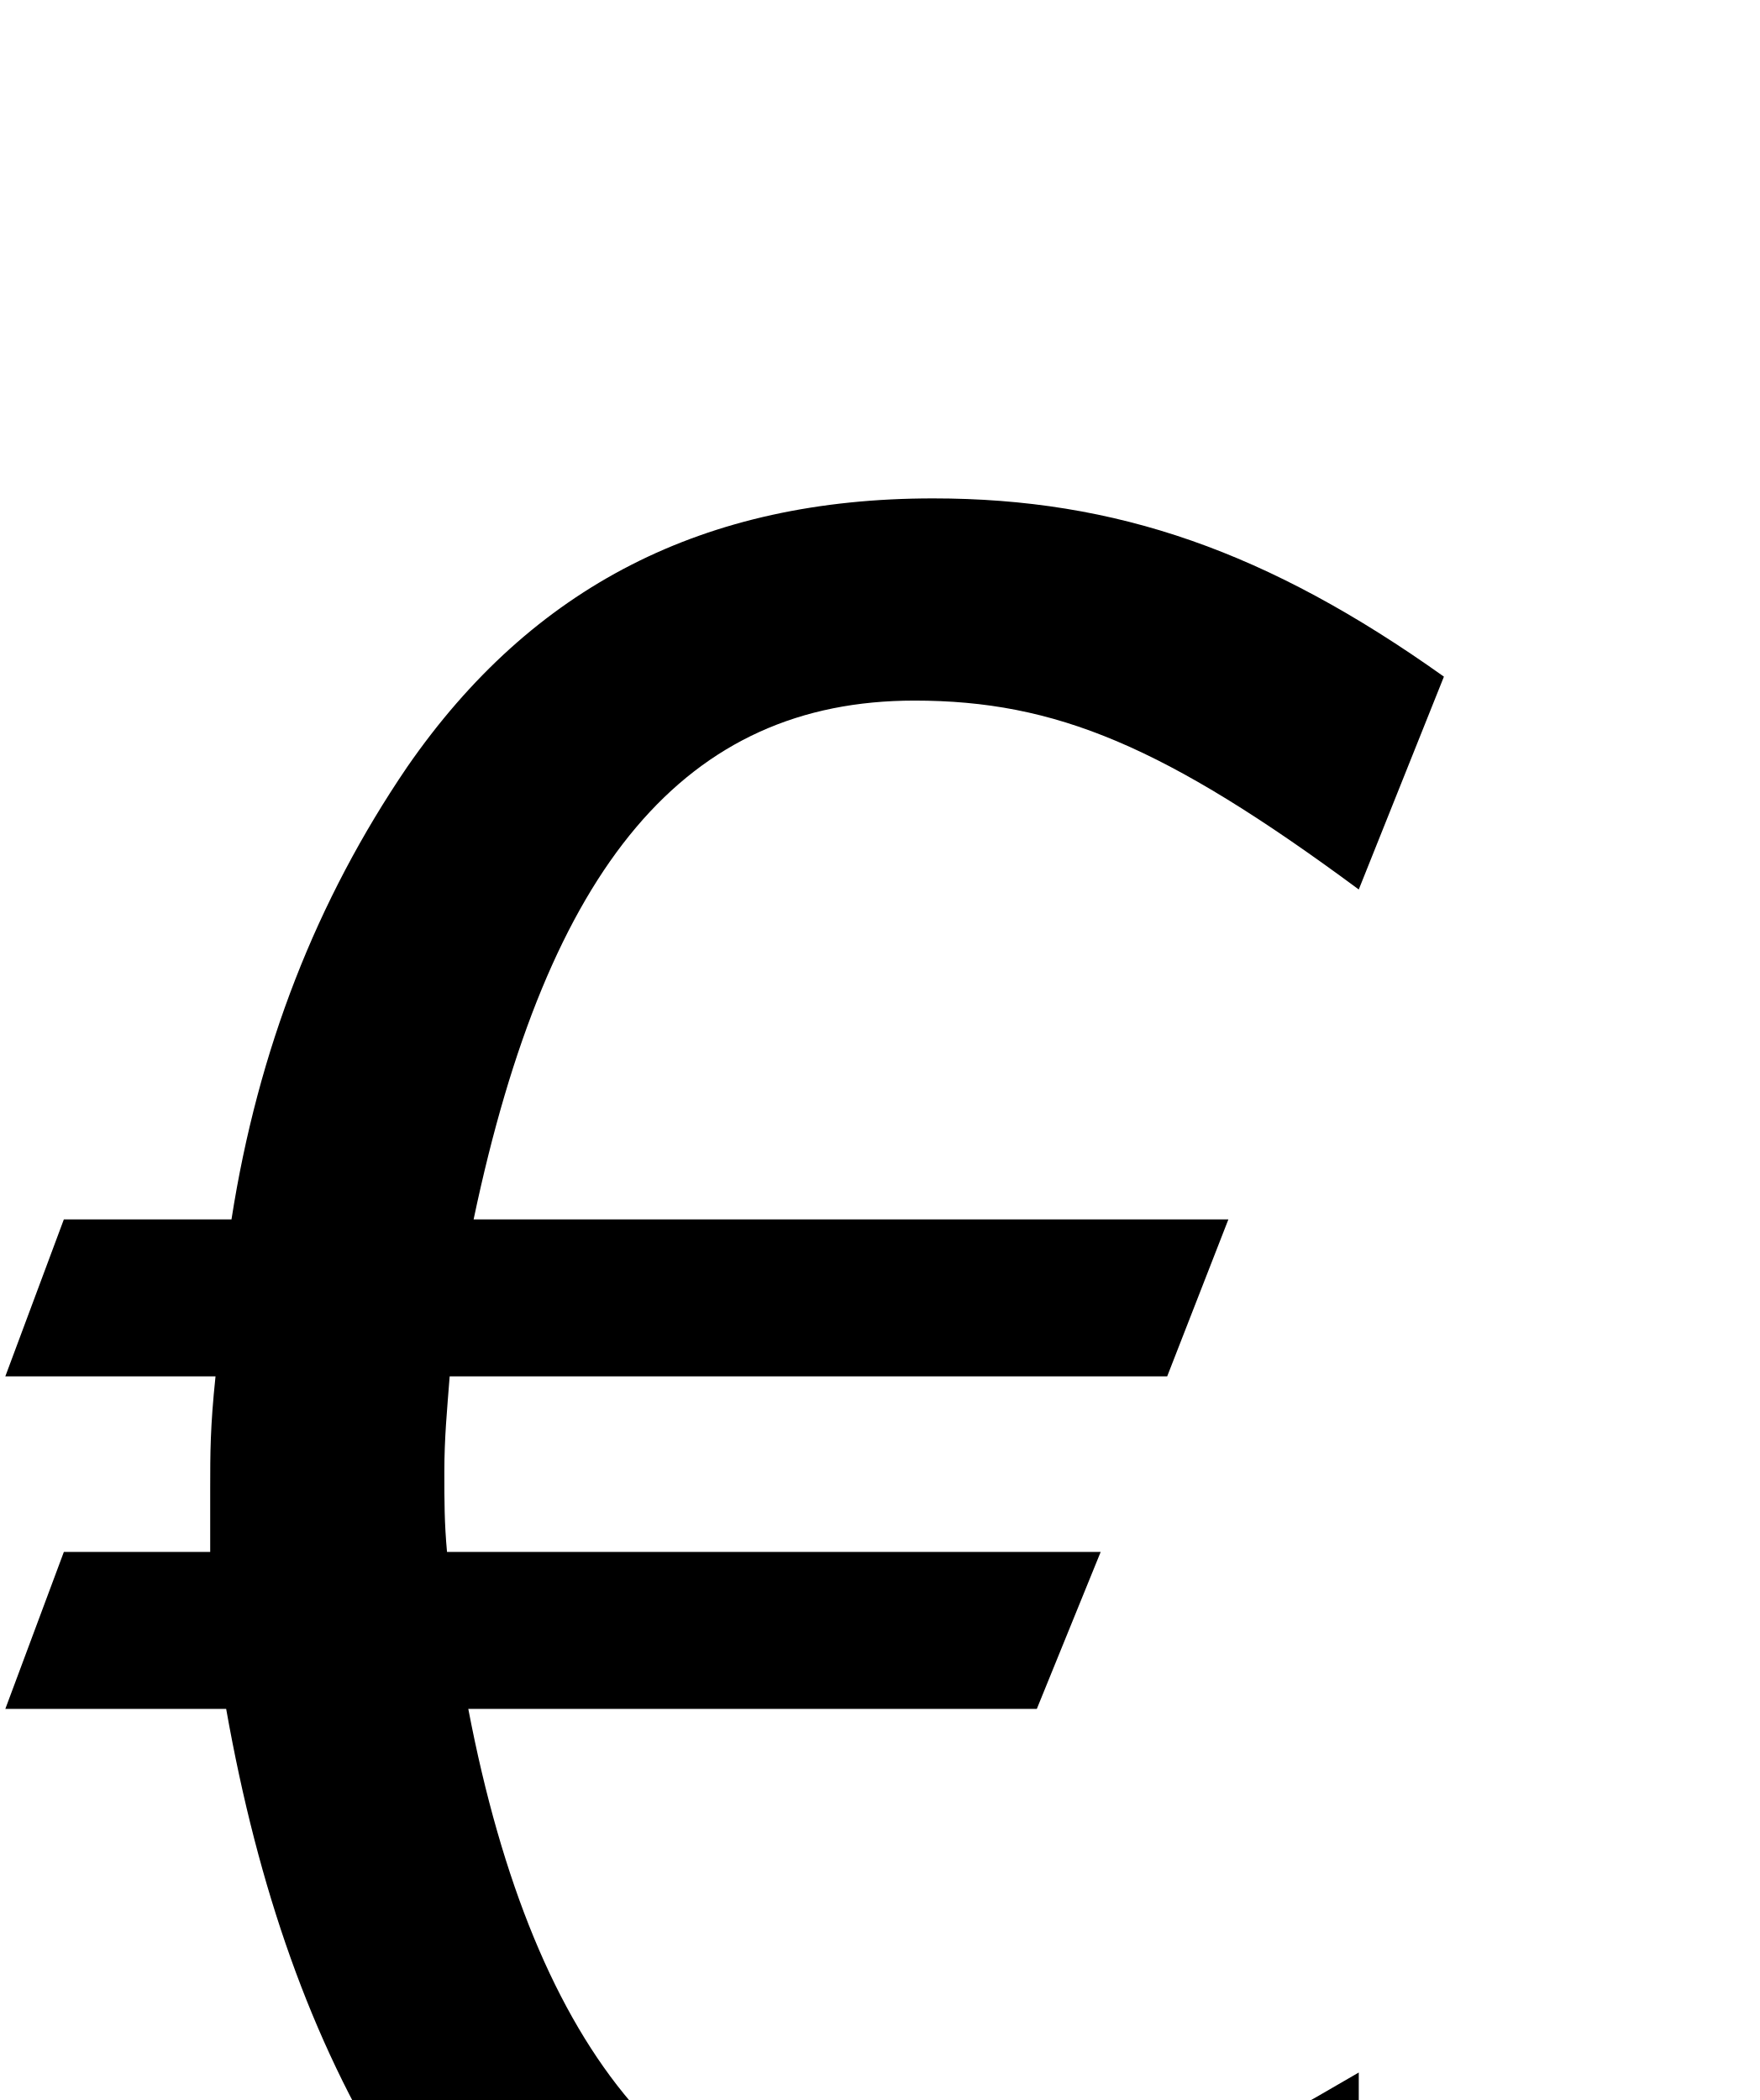
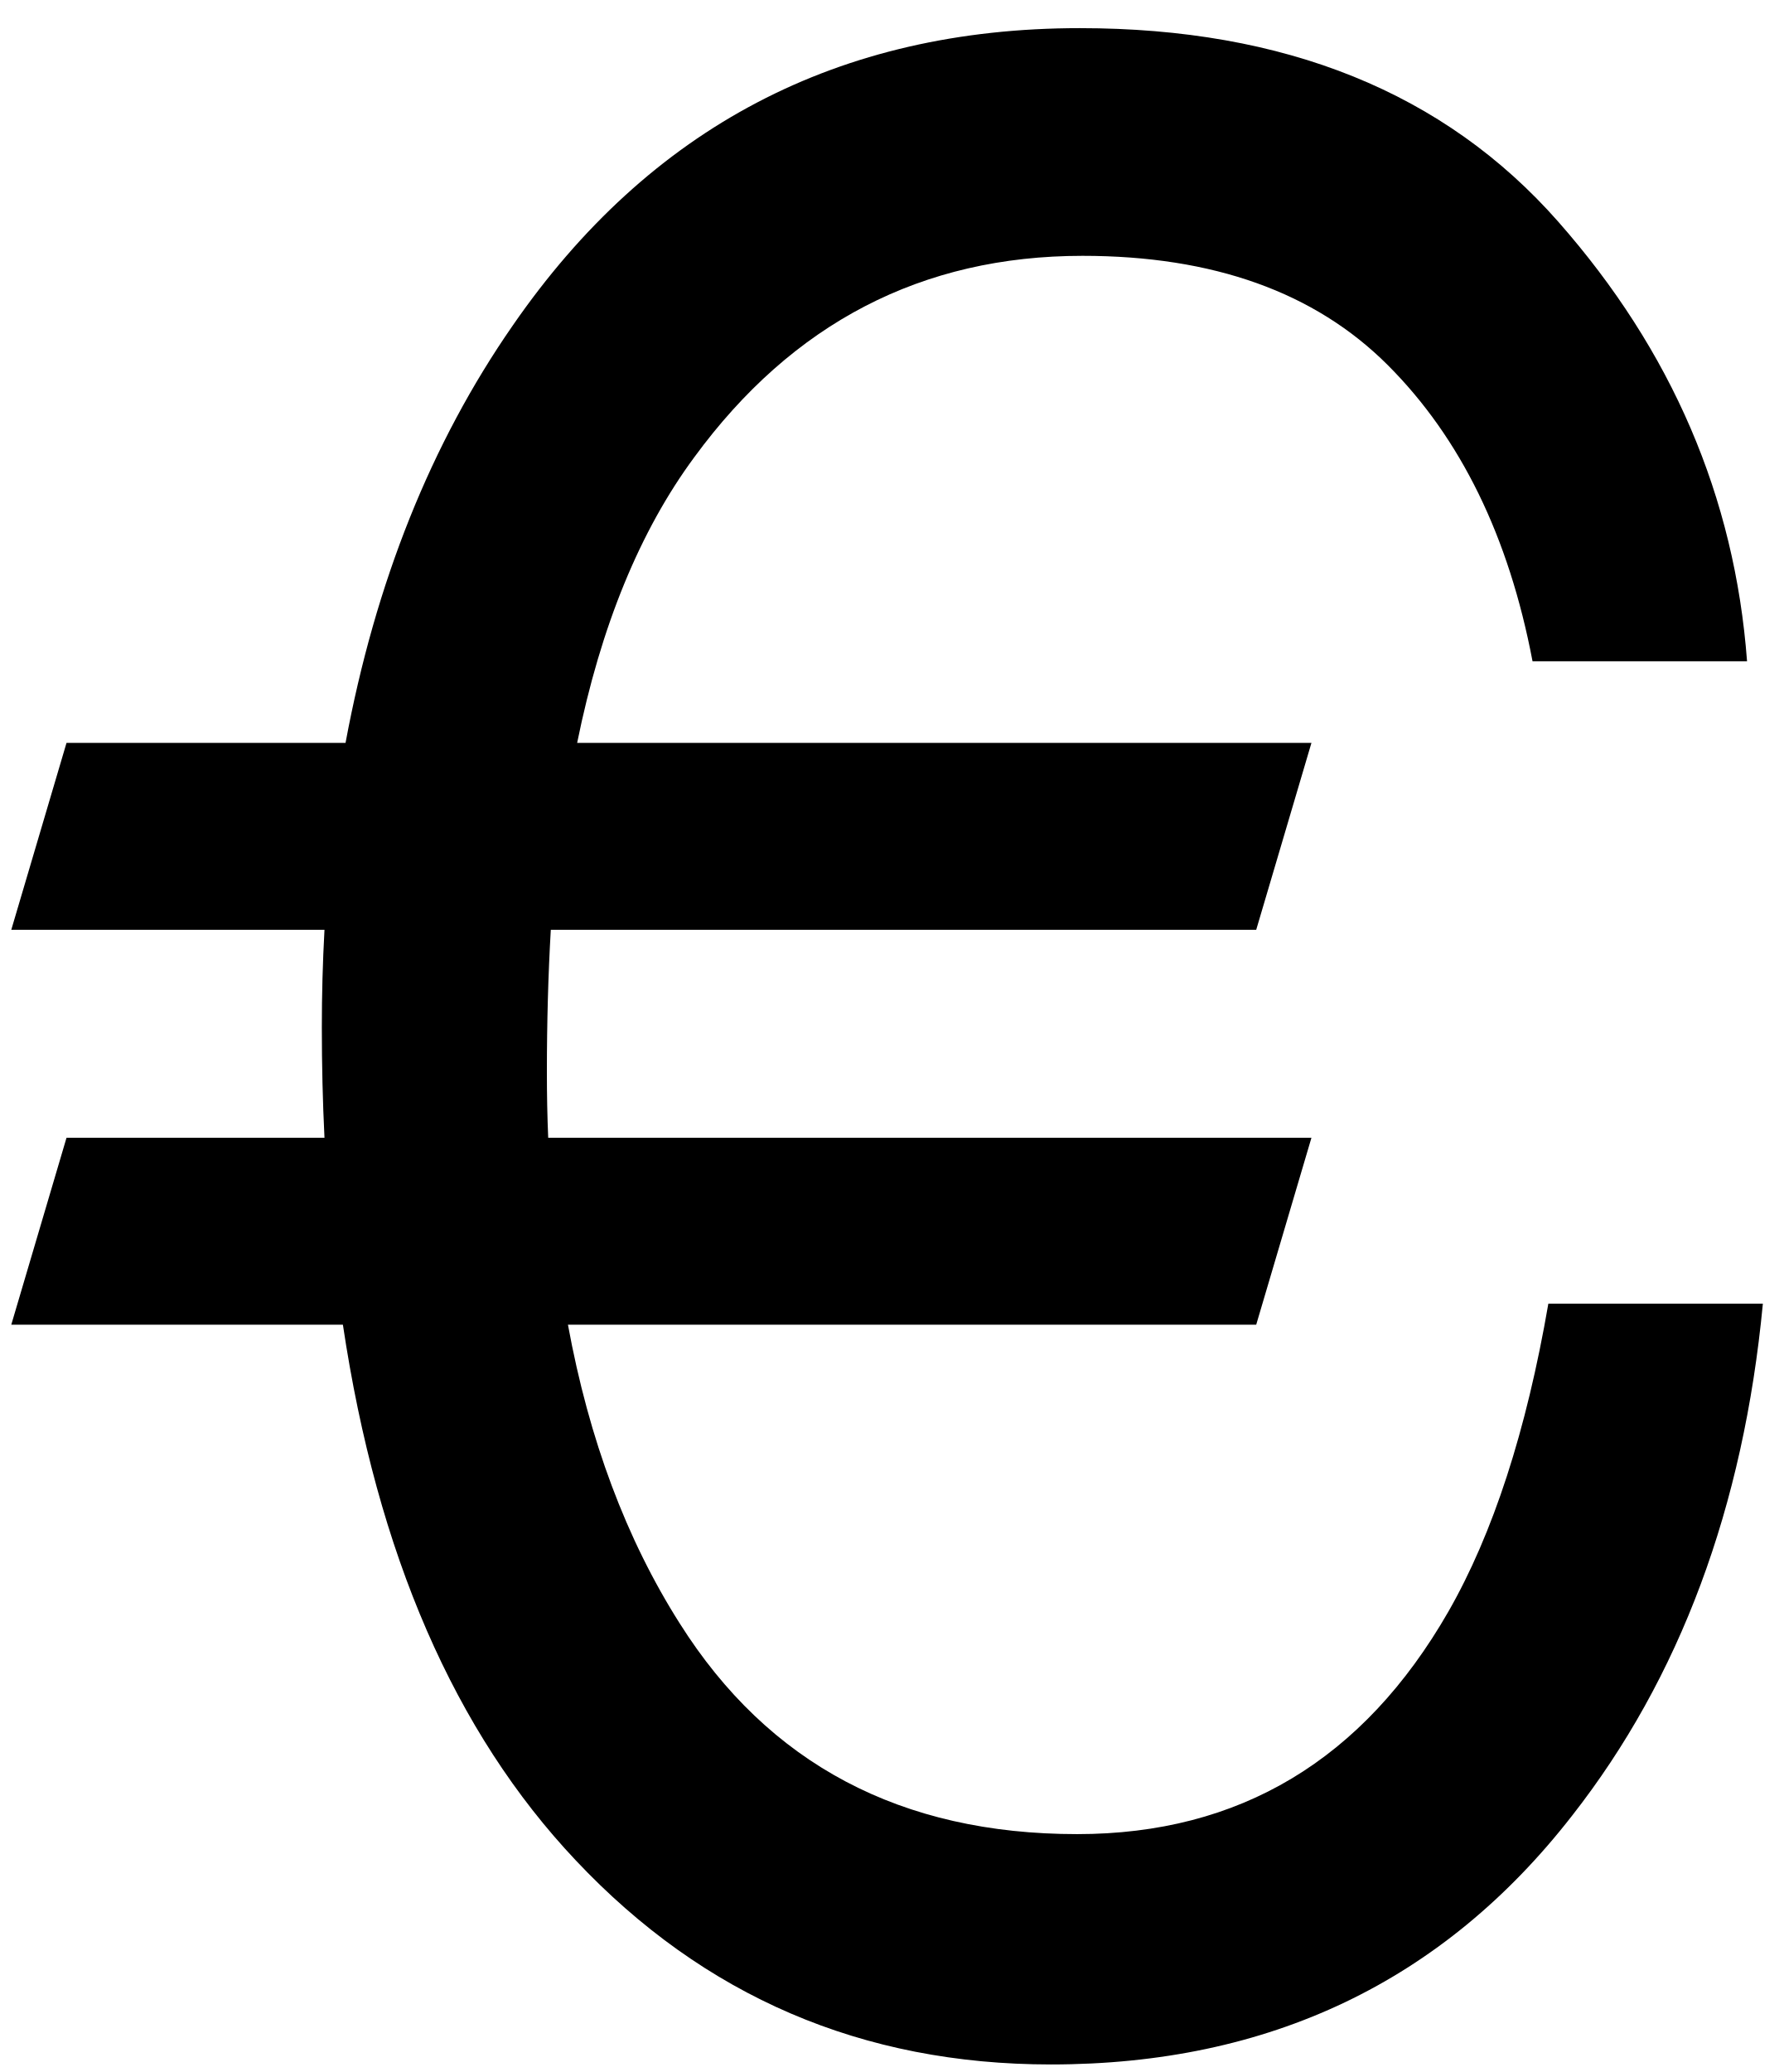
- <svg xmlns="http://www.w3.org/2000/svg" width="31px" height="37px" viewBox="0 0 31 37" version="1.1">
-   <g id="---↳-Final-–-SJ" stroke="none" stroke-width="1" fill="none" fill-rule="evenodd" font-family="Helvetica" font-size="46.838" font-weight="normal">
-     <g id="1.0-Home" transform="translate(-253, -425)" fill="#000000">
-       <text id="€">
-         <tspan x="253" y="467">€</tspan>
-       </text>
+ <svg xmlns="http://www.w3.org/2000/svg" width="31px" height="36px" viewBox="0 0 31 36" version="1.1">
+   <g id="---↳-Final-–-SJ" stroke="none" stroke-width="1" fill="none" fill-rule="evenodd">
+     <g id="1.0-Home" transform="translate(-255, -432)" fill="#000000" fill-rule="nonzero">
+       <path d="M273.263,467.869 C277.059,467.869 280.078,466.428 282.32,463.547 C284.195,461.153 285.3,458.187 285.636,454.65 L285.636,454.65 L281.908,454.65 C281.527,456.861 280.947,458.645 280.17,460.002 C278.691,462.578 276.541,463.867 273.72,463.867 C270.656,463.867 268.354,462.647 266.814,460.208 C265.884,458.744 265.236,457.013 264.87,455.016 L264.87,455.016 L276.831,455.016 L277.791,451.768 L264.527,451.768 C264.511,451.403 264.504,451.021 264.504,450.625 C264.504,449.756 264.527,448.933 264.572,448.155 L264.572,448.155 L276.831,448.155 L277.791,444.907 L265.03,444.907 C265.441,442.88 266.12,441.225 267.065,439.945 C268.773,437.612 271.022,436.445 273.812,436.445 C276.084,436.445 277.852,437.078 279.118,438.344 C280.383,439.609 281.222,441.324 281.633,443.489 L281.633,443.489 L285.361,443.489 C285.148,440.638 284.054,438.092 282.079,435.851 C280.105,433.61 277.334,432.489 273.766,432.489 C269.573,432.489 266.288,434.212 263.909,437.658 C262.491,439.701 261.523,442.117 261.005,444.907 L261.005,444.907 L256.156,444.907 L255.196,448.155 L260.639,448.155 C260.608,448.719 260.593,449.283 260.593,449.847 C260.593,450.503 260.608,451.143 260.639,451.768 L260.639,451.768 L256.156,451.768 L255.196,455.016 L260.959,455.016 C261.553,458.995 262.903,462.098 265.007,464.324 C267.233,466.687 269.985,467.869 273.263,467.869 Z" id="€" />
    </g>
  </g>
</svg>
